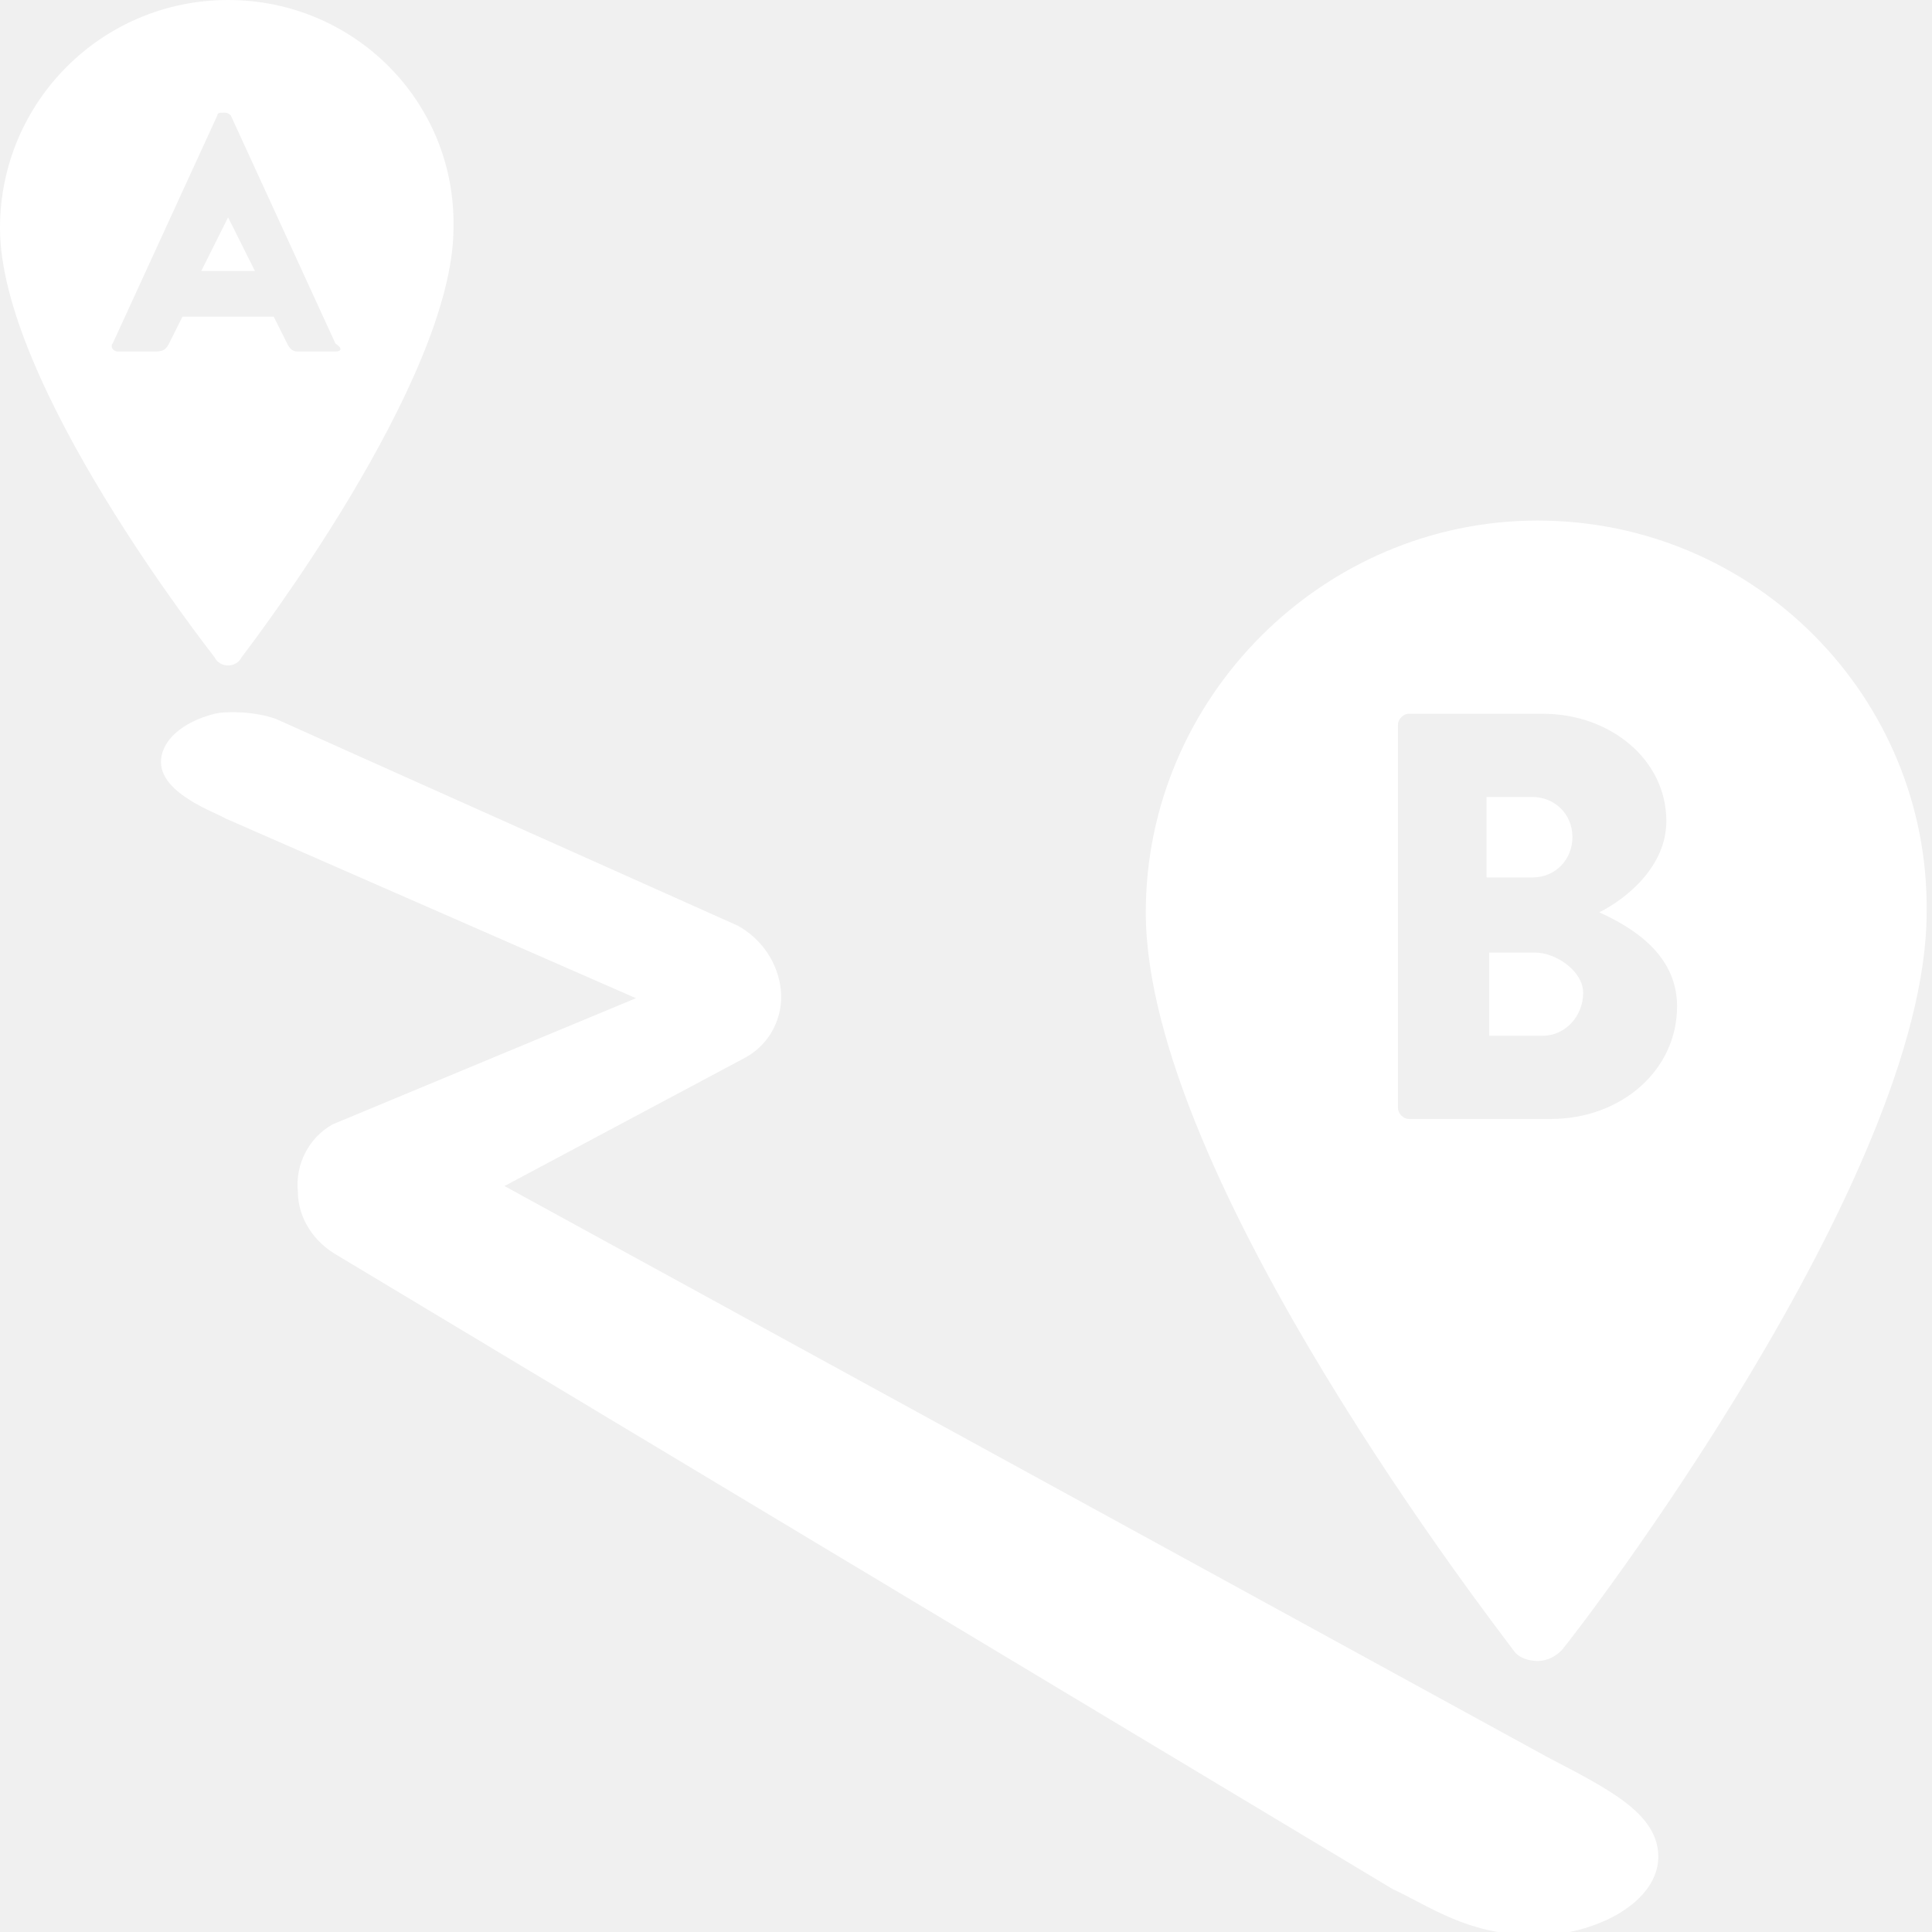
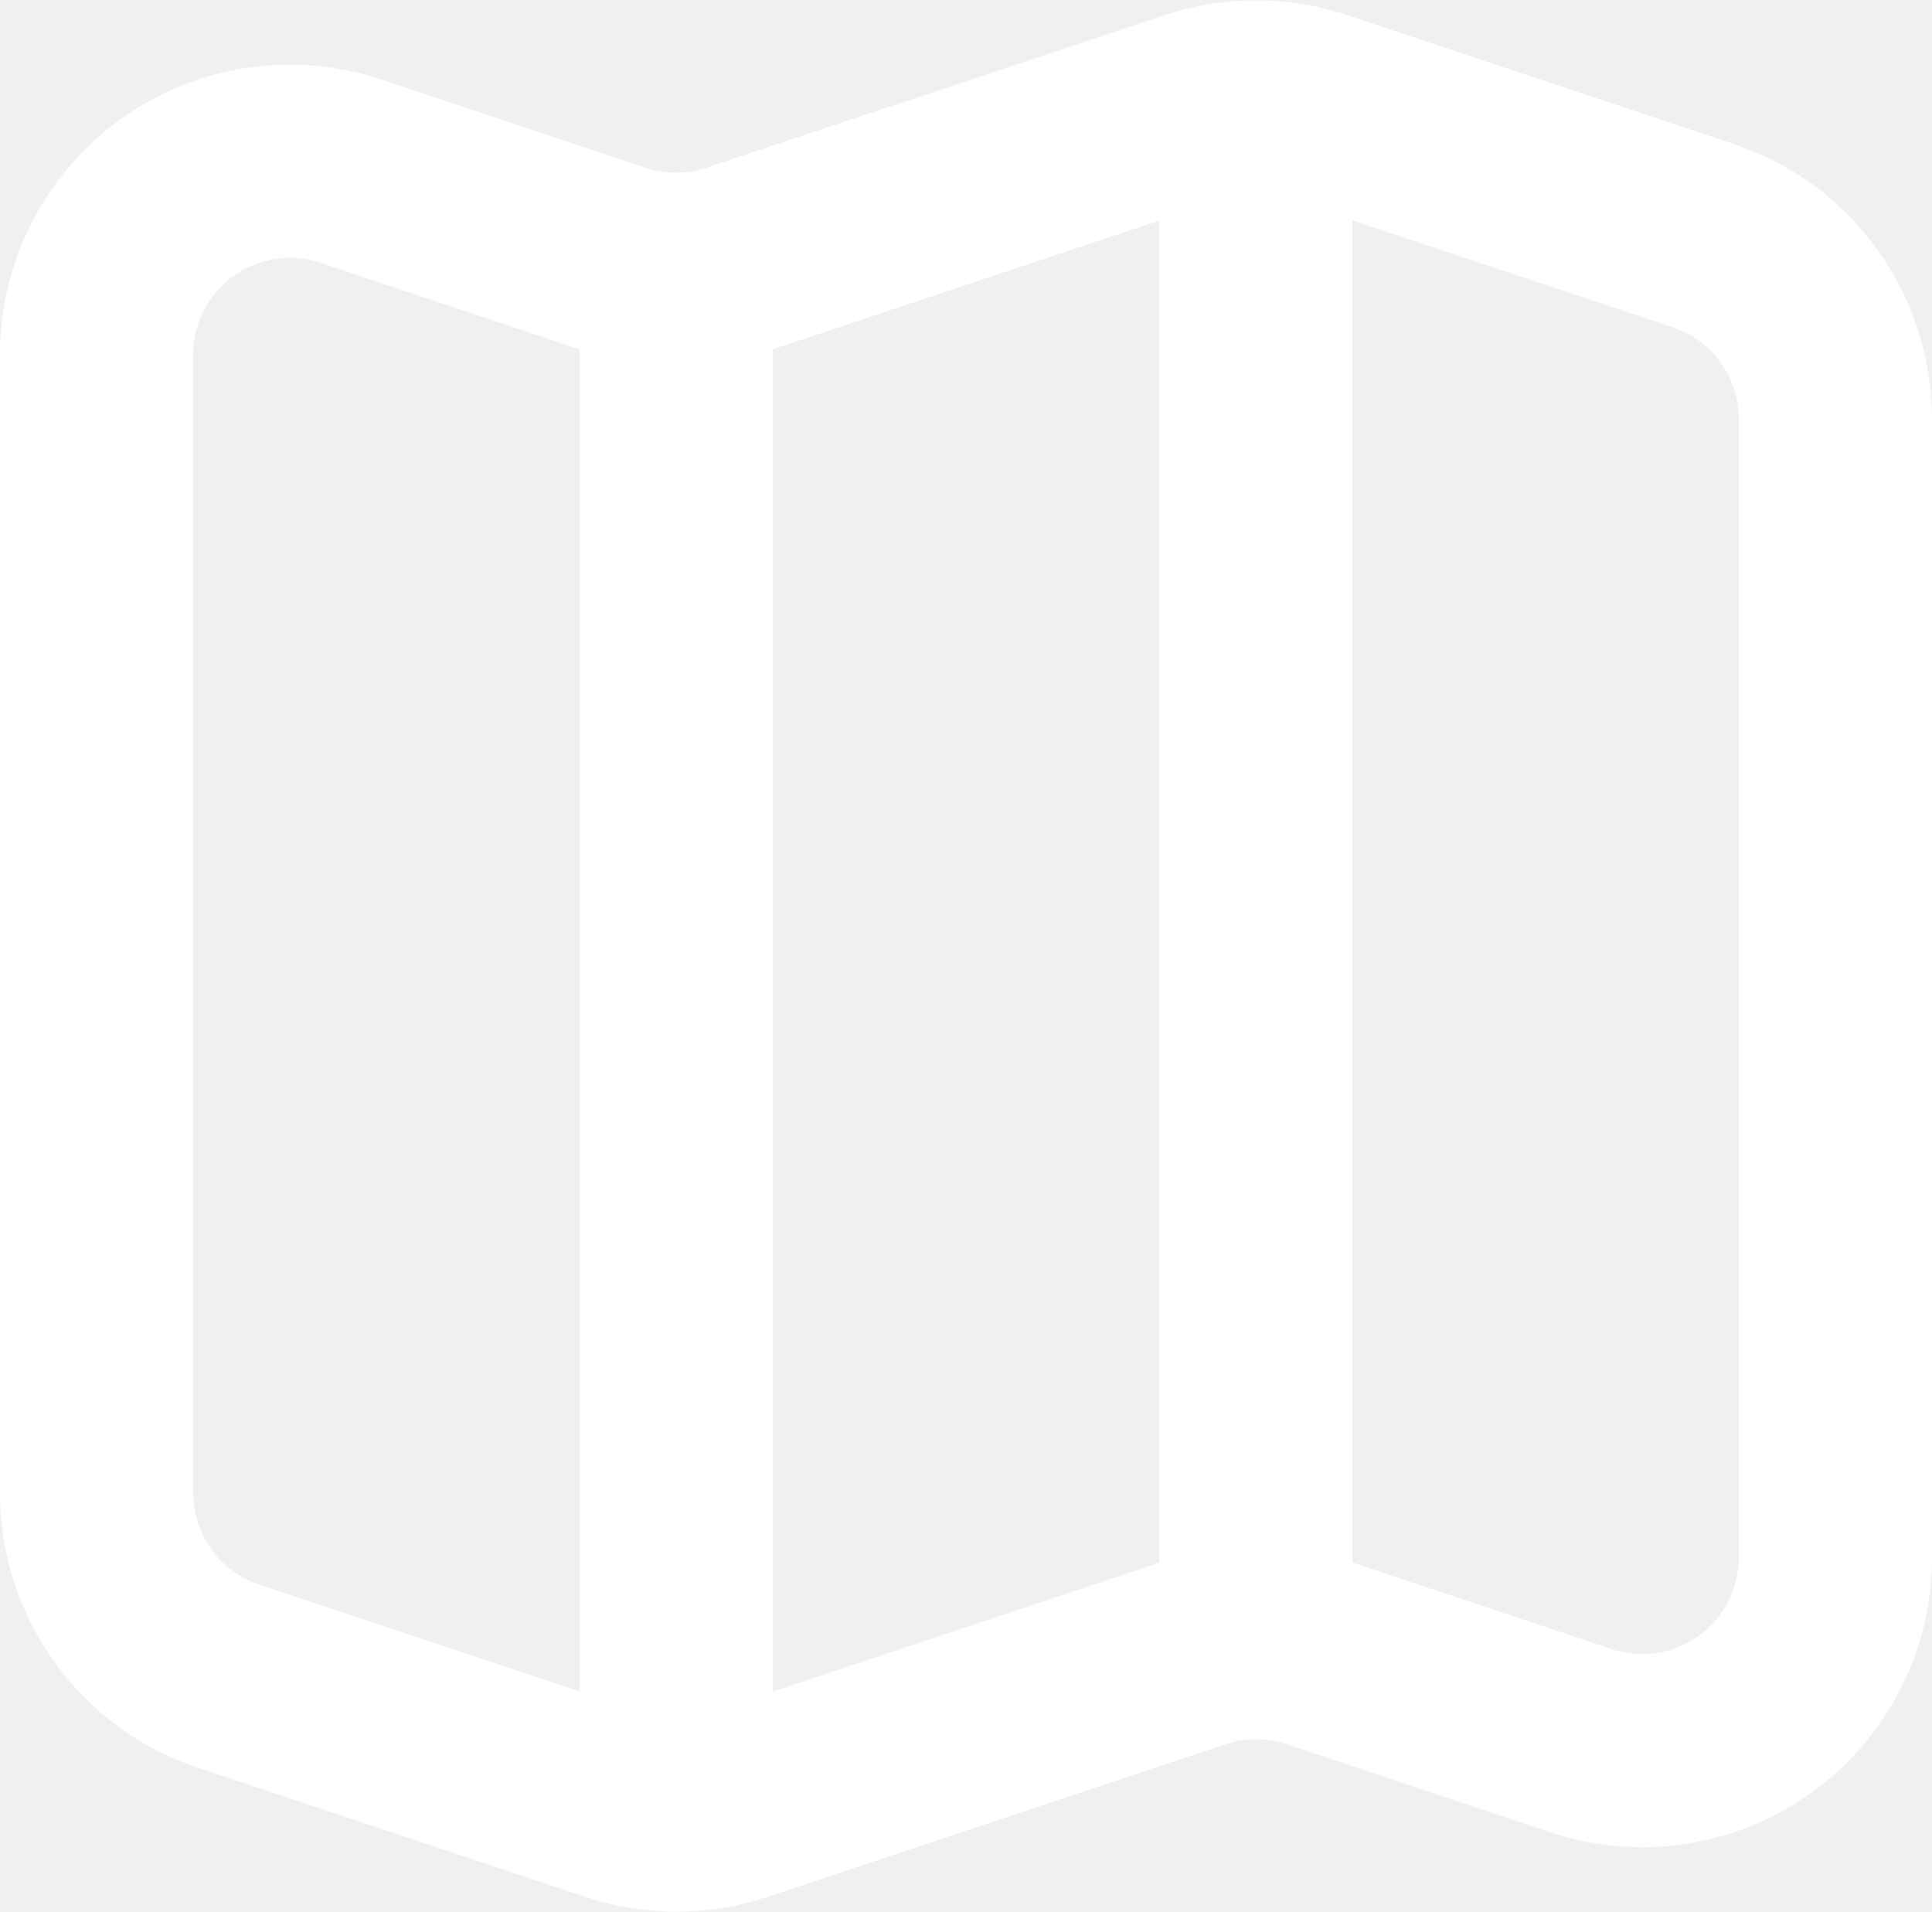
- <svg xmlns="http://www.w3.org/2000/svg" version="1.1" id="road-icon" x="0px" y="0px" viewBox="-255 447 72 72" style="enable-background:new -255 447 72 72;" xml:space="preserve">
-   <style type="text/css">
- 	.st0{fill:#FFFFFF;}
- 	.st1{fill:#FFFFFF;stroke:#FFFFFF;stroke-width:9;stroke-linecap:round;stroke-miterlimit:10;}
- </style>
-   <g>
-     <polygon class="st0" points="-246.5,455.1 -247.5,457.1 -245.5,457.1 -246.5,455.1  " />
-     <path class="st0" d="M-246.5,447c-4.7,0-8.5,3.8-8.5,8.5c0,5.8,7.7,15.6,8,16c0.1,0.2,0.3,0.3,0.5,0.3h0c0.2,0,0.4-0.1,0.5-0.3   c0.3-0.4,7.9-10.3,7.9-16C-238,450.8-241.8,447-246.5,447z M-242.5,460.1h-1.4c-0.2,0-0.3-0.1-0.4-0.3l-0.5-1h-3.4l-0.5,1   c-0.1,0.2-0.2,0.3-0.5,0.3h-1.4c-0.2,0-0.3-0.2-0.2-0.3l3.9-8.5c0-0.1,0.1-0.1,0.2-0.1h0.1c0.1,0,0.2,0.1,0.2,0.1l3.9,8.5   C-242.2,460-242.3,460.1-242.5,460.1z" />
+ <svg xmlns="http://www.w3.org/2000/svg" width="30" height="29.687" viewBox="0 0 30 29.687">
+   <g id="Icon_akar-map" data-name="Icon akar-map" transform="translate(-3 -3.156)">
+     <path id="Tracé_50767" data-name="Tracé 50767" d="M12.552,7.185l-4.1-1.37A3,3,0,0,0,4.5,8.663V26.337a3,3,0,0,0,2.053,2.847l6,2a3,3,0,0,0,1.9,0l7.1-2.367a3,3,0,0,1,1.9,0l4.1,1.368A3,3,0,0,0,31.5,27.336V9.663a3,3,0,0,0-2.05-2.847l-6-2a3,3,0,0,0-1.9,0L14.446,7.183a3,3,0,0,1-1.9,0Z" fill="none" stroke="#fff" stroke-linecap="round" stroke-linejoin="round" stroke-width="3" />
+     <path id="Tracé_50768" data-name="Tracé 50768" d="M13.5,7.5v24m9-27v24" fill="none" stroke="#fff" stroke-linejoin="round" stroke-width="3" />
  </g>
-   <g>
-     <path class="st0" d="M-197.7,466.4c-8,0-14.6,6.6-14.6,14.6c0,9.9,13.2,26.8,13.7,27.5c0.2,0.3,0.6,0.4,0.9,0.4c0,0,0,0,0,0   c0.4,0,0.7-0.2,0.9-0.4c0.6-0.7,13.6-17.6,13.6-27.5C-183.1,473-189.6,466.4-197.7,466.4z M-197.2,488.7h-5.3   c-0.2,0-0.4-0.2-0.4-0.4V474c0-0.2,0.2-0.4,0.4-0.4h5c2.5,0,4.6,1.7,4.6,4c0,1.7-1.5,2.9-2.5,3.4c1.1,0.5,2.9,1.5,2.9,3.5   C-192.5,486.9-194.6,488.7-197.2,488.7z" />
-     <path class="st0" d="M-197.8,482.5h-1.7v3.1h2c0.8,0,1.5-0.7,1.5-1.6C-196,483.2-197,482.5-197.8,482.5z" />
-     <path class="st0" d="M-196.4,478.2c0-0.9-0.7-1.5-1.5-1.5h-1.7v3h1.7C-197,479.7-196.4,479-196.4,478.2z" />
-   </g>
-   <path class="st1" d="M-189.8,480" />
-   <path class="st0" d="M-197.3,512.5l-38.9-21.3l9-4.8c0.9-0.5,1.4-1.5,1.3-2.5c-0.1-1-0.7-1.9-1.6-2.4c0,0-16.1-7.2-17.2-7.7  c-0.8-0.3-1.9-0.3-2.3-0.2c-1.2,0.3-2,1-2,1.8c0,1.2,2.1,1.9,2.4,2.1l15.3,6.7l-11.3,4.7c-0.9,0.5-1.4,1.5-1.3,2.5  c0,1,0.6,1.9,1.5,2.4l39.3,23.6c1.3,0.6,2.8,1.7,5.1,1.7c0.2,0,0.4,0,0.6,0c0,0,0,0,0.1,0c0.3,0,0.5,0,0.8-0.1  c1.9-0.4,3.3-1.5,3.3-2.8C-193.2,514.6-195,513.7-197.3,512.5z" />
</svg>
